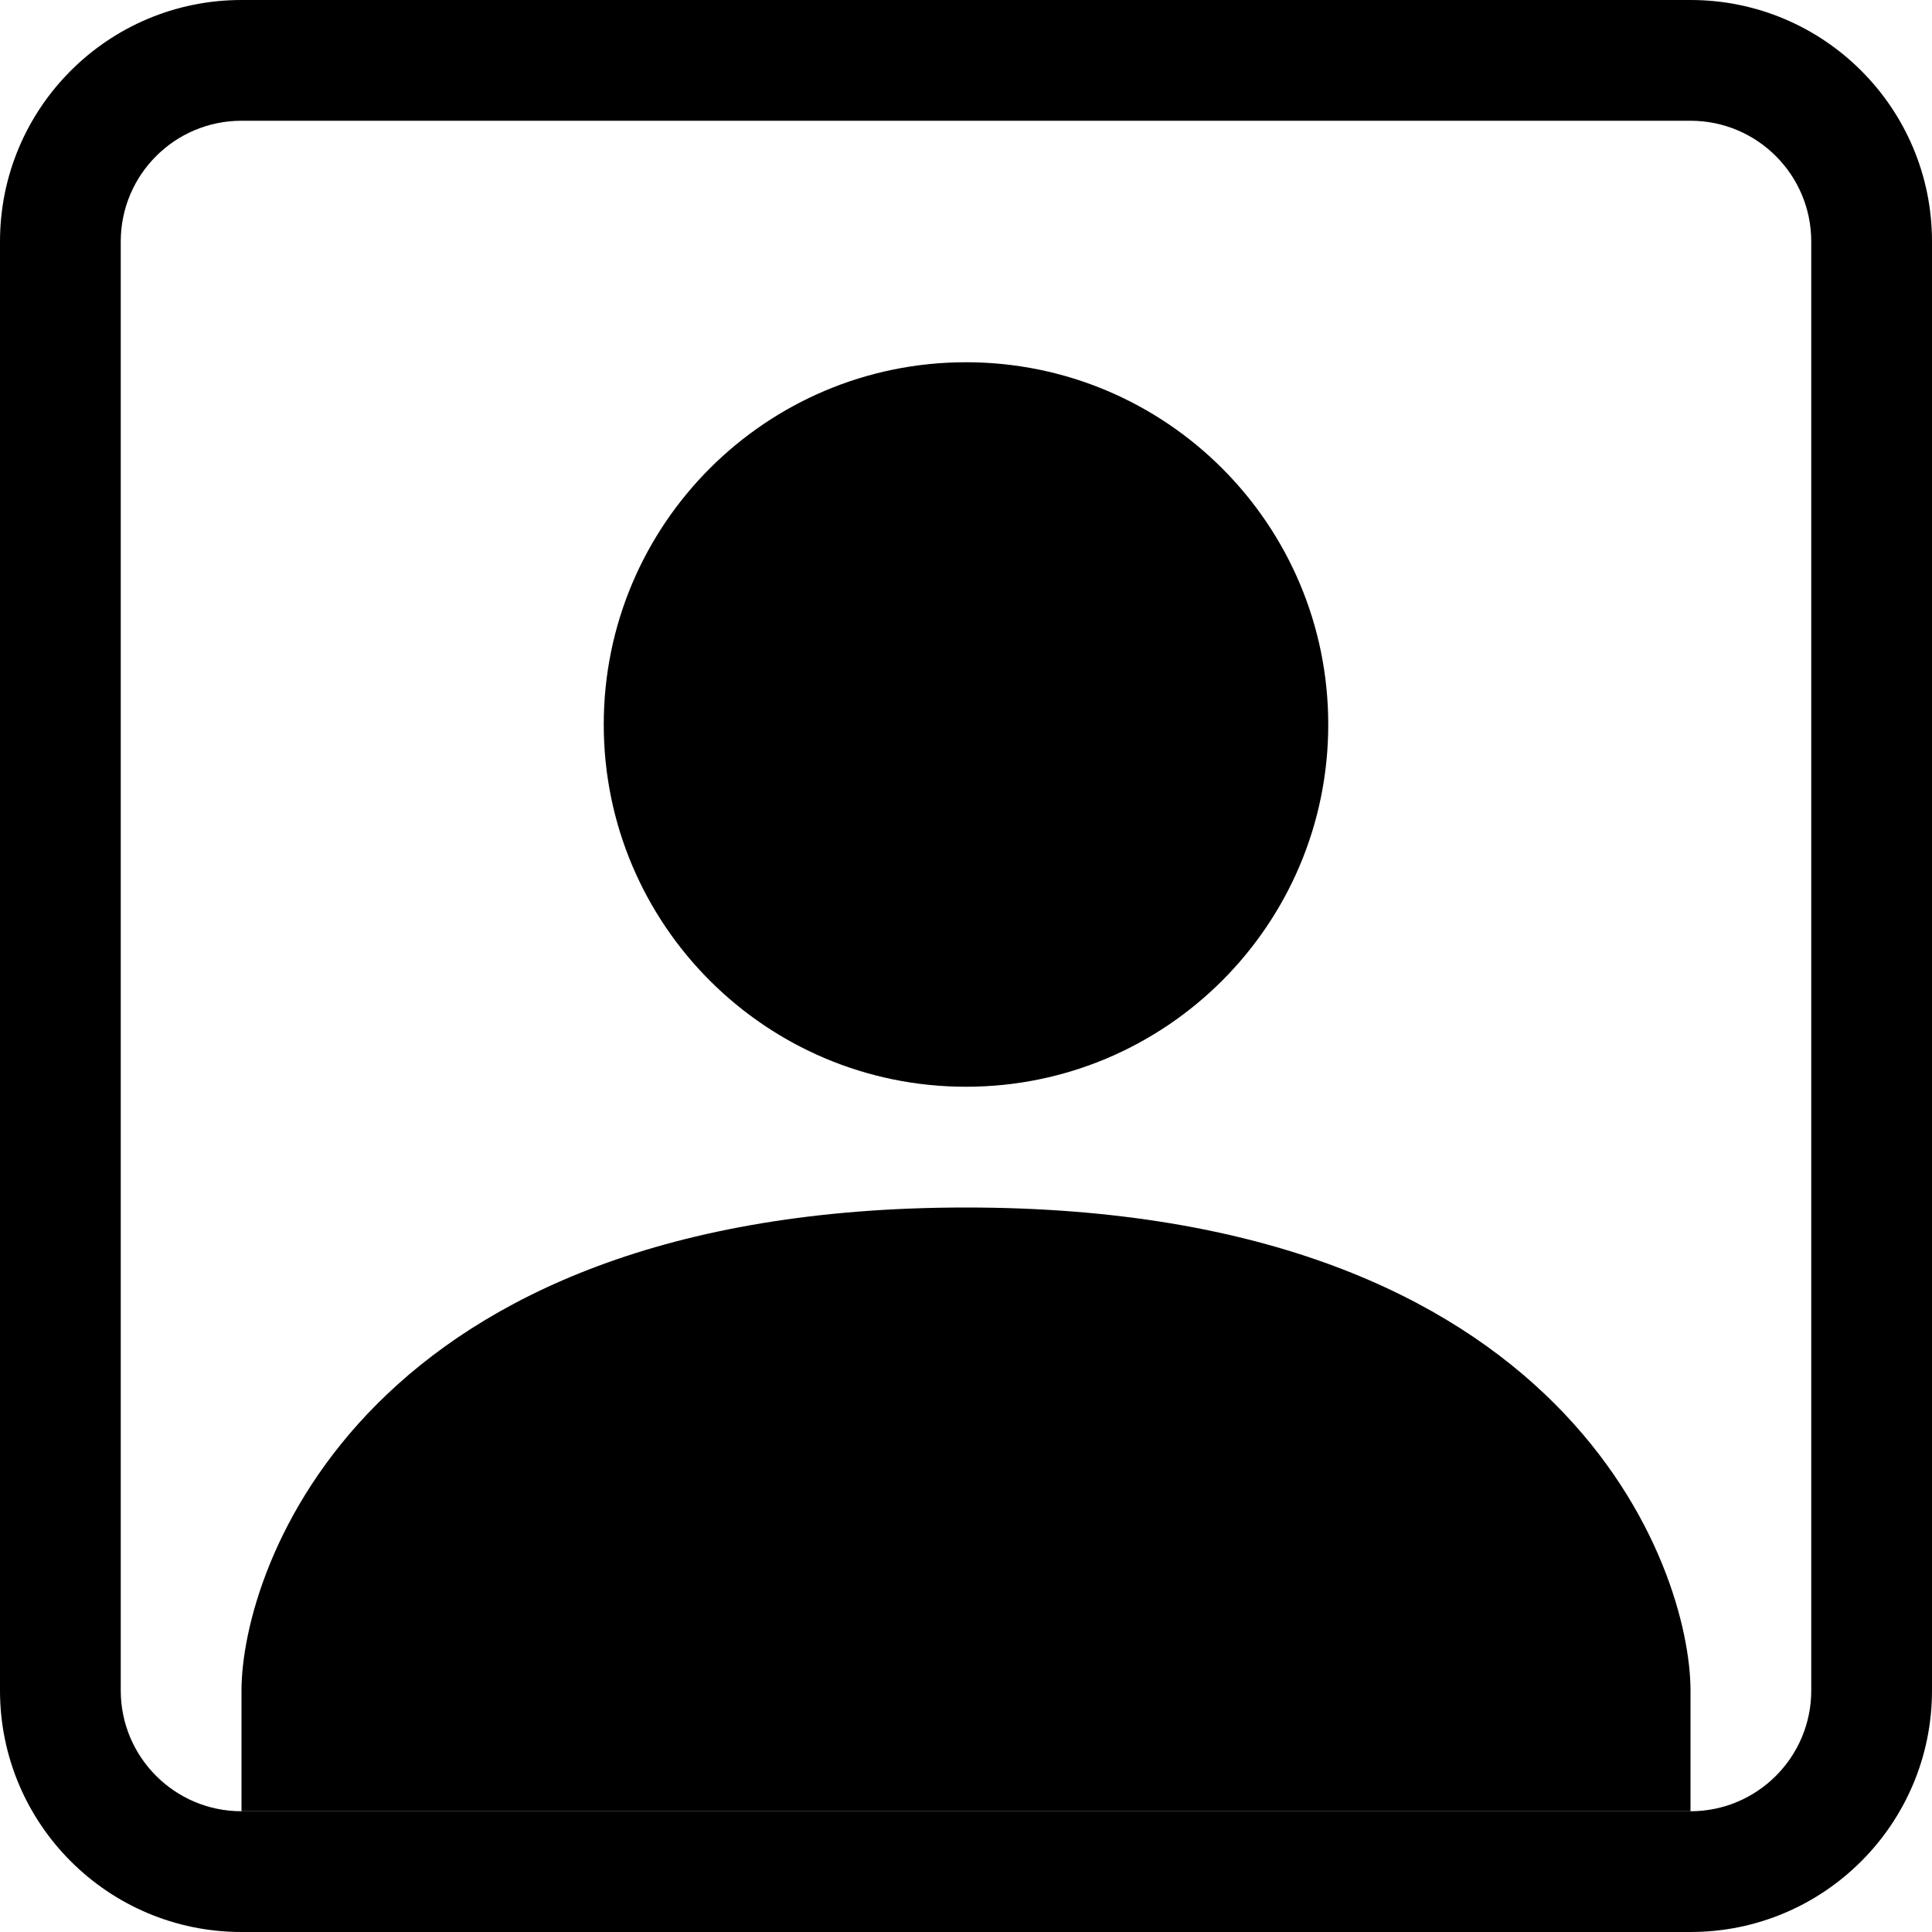
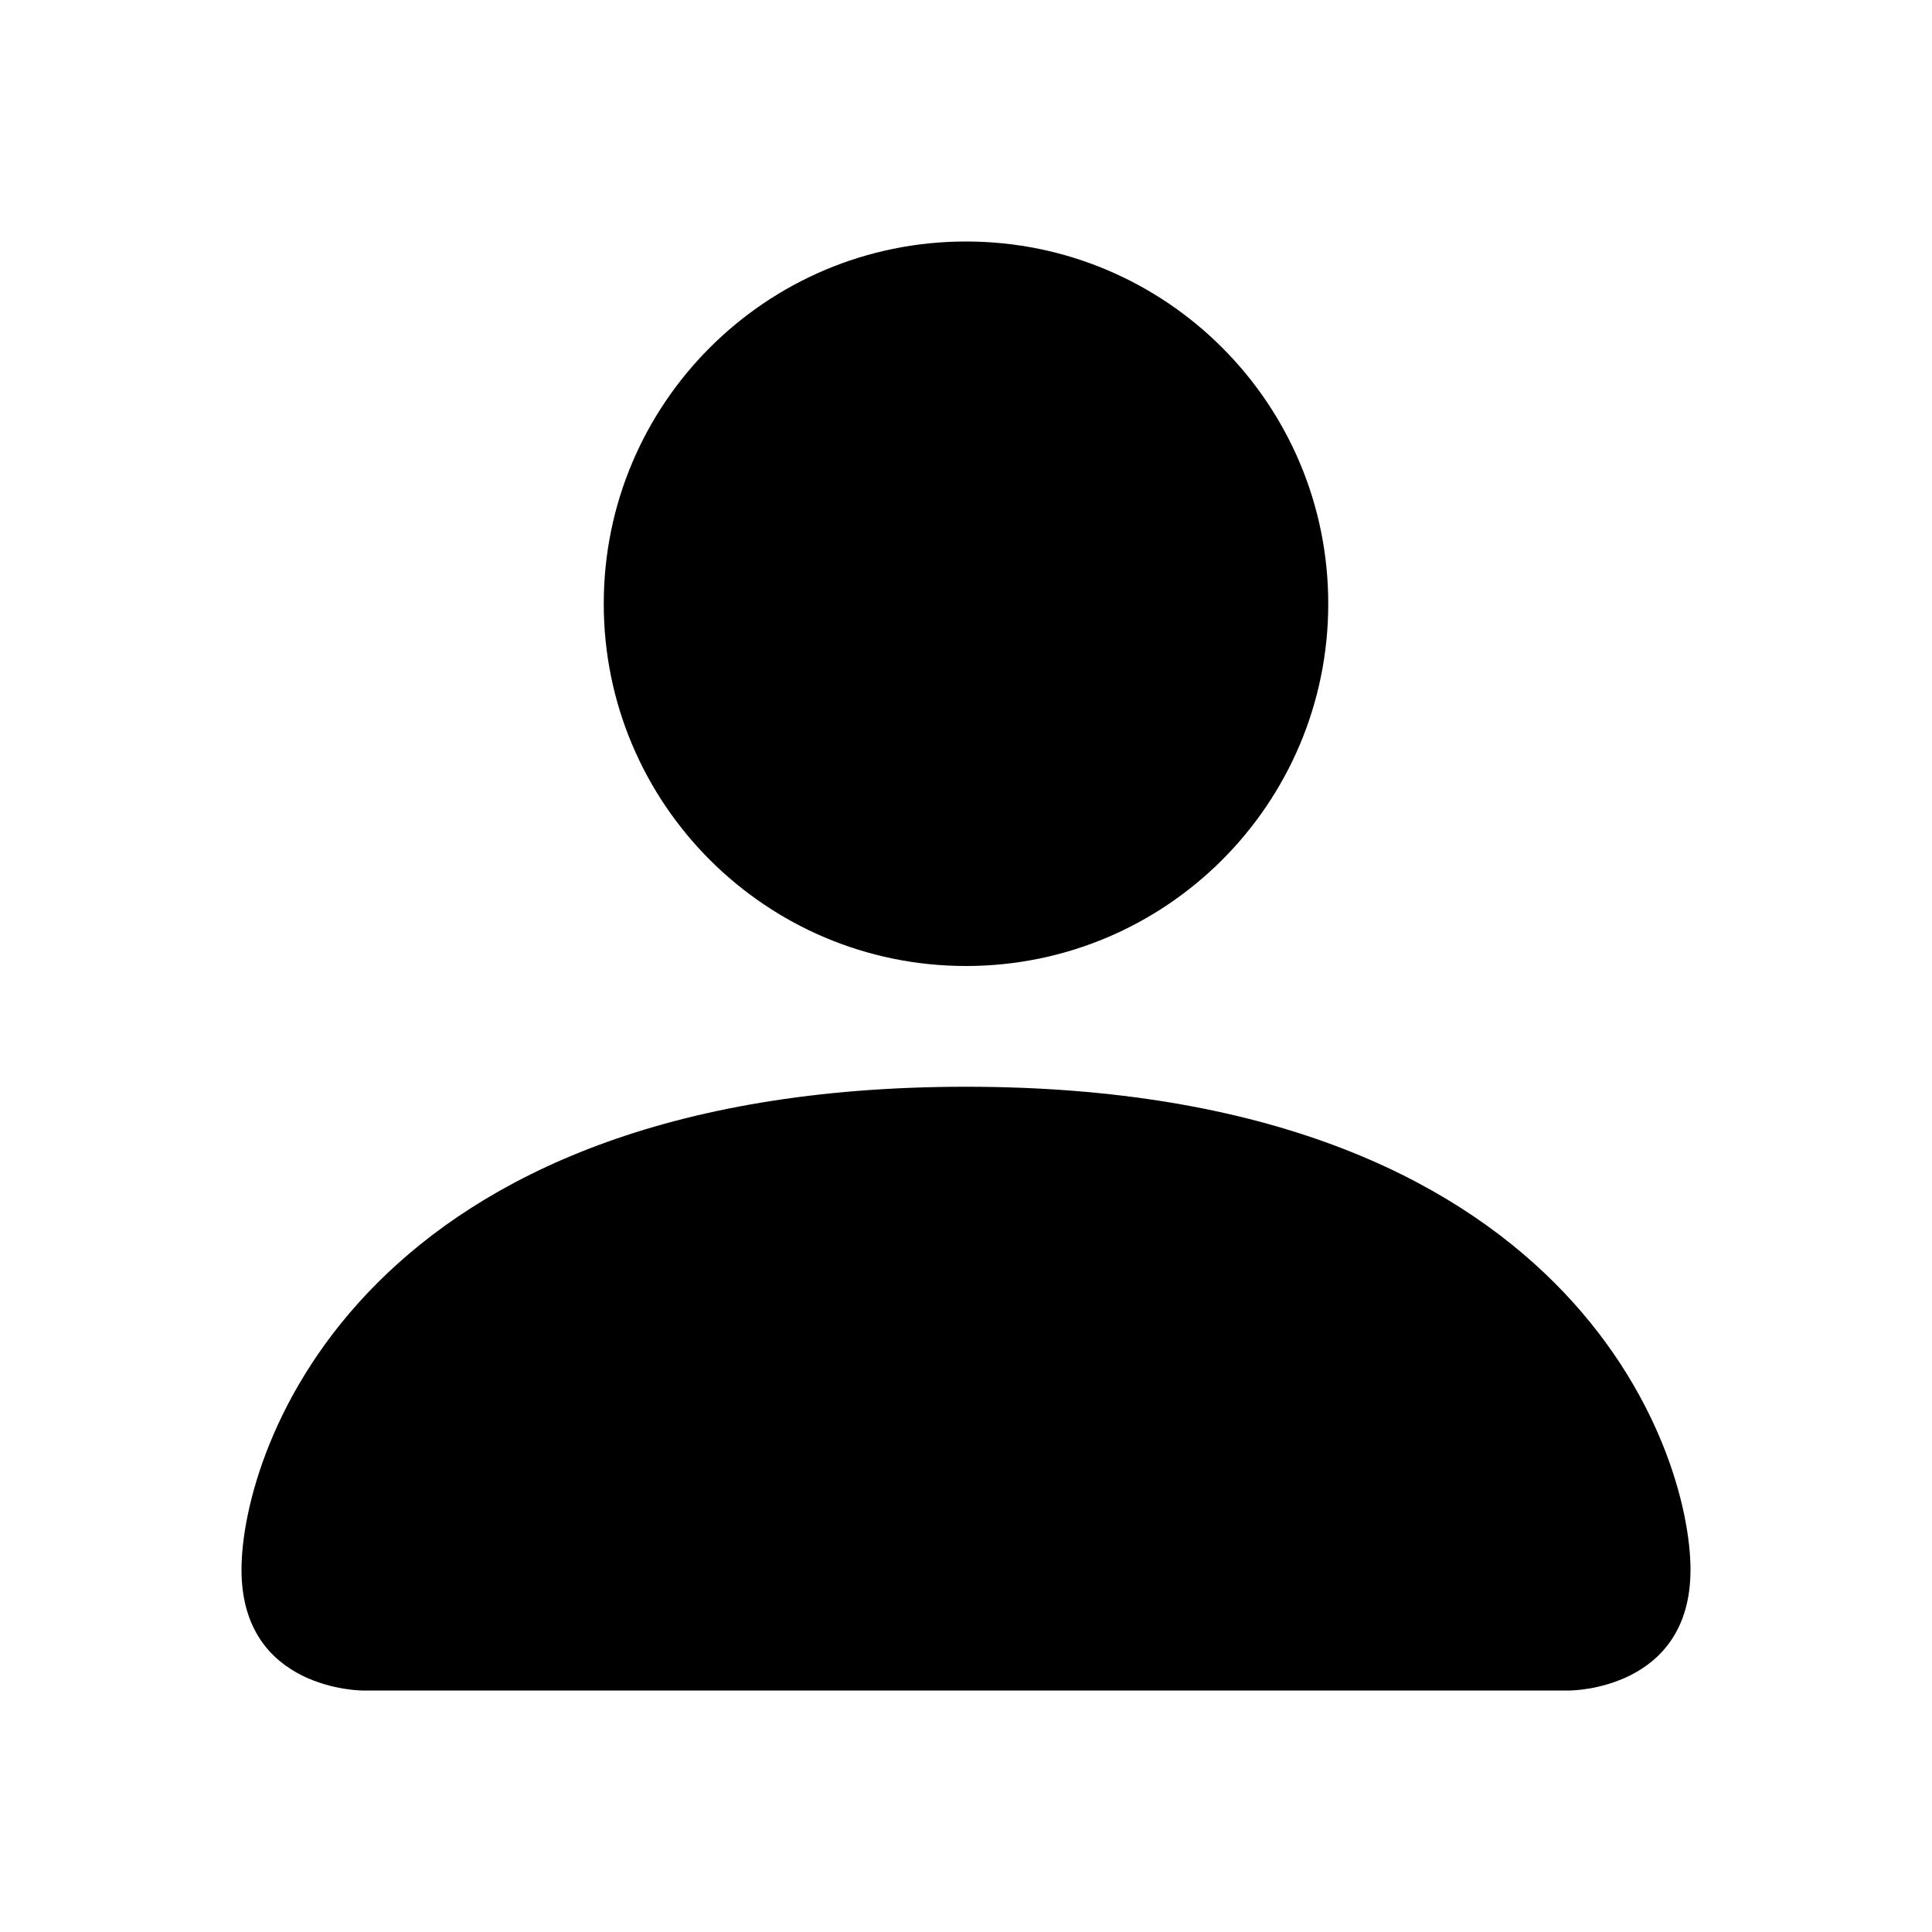
- <svg xmlns="http://www.w3.org/2000/svg" class="bi bi-person-square" width="1em" height="1em" viewBox="0 0 16 16" fill="currentColor" style="margin-bottom: 0.2rem">
-   <path fill-rule="evenodd" d="M14 1H2a1 1 0 0 0-1 1v12a1 1 0 0 0 1 1h12a1 1 0 0 0 1-1V2a1 1 0 0 0-1-1zM2 0a2 2 0 0 0-2 2v12a2 2 0 0 0 2 2h12a2 2 0 0 0 2-2V2a2 2 0 0 0-2-2H2z" />
-   <path fill-rule="evenodd" d="M2 15v-1c0-1 1-4 6-4s6 3 6 4v1H2zm6-6a3 3 0 1 0 0-6 3 3 0 0 0 0 6z" />
+ <svg xmlns="http://www.w3.org/2000/svg" width="16" height="16" fill="currentColor" class="bi bi-person-fill" viewBox="0 0 16 16">
+   <path d="M3 14s-1 0-1-1 1-4 6-4 6 3 6 4-1 1-1 1H3Zm5-6a3 3 0 1 0 0-6 3 3 0 0 0 0 6Z" />
</svg>
